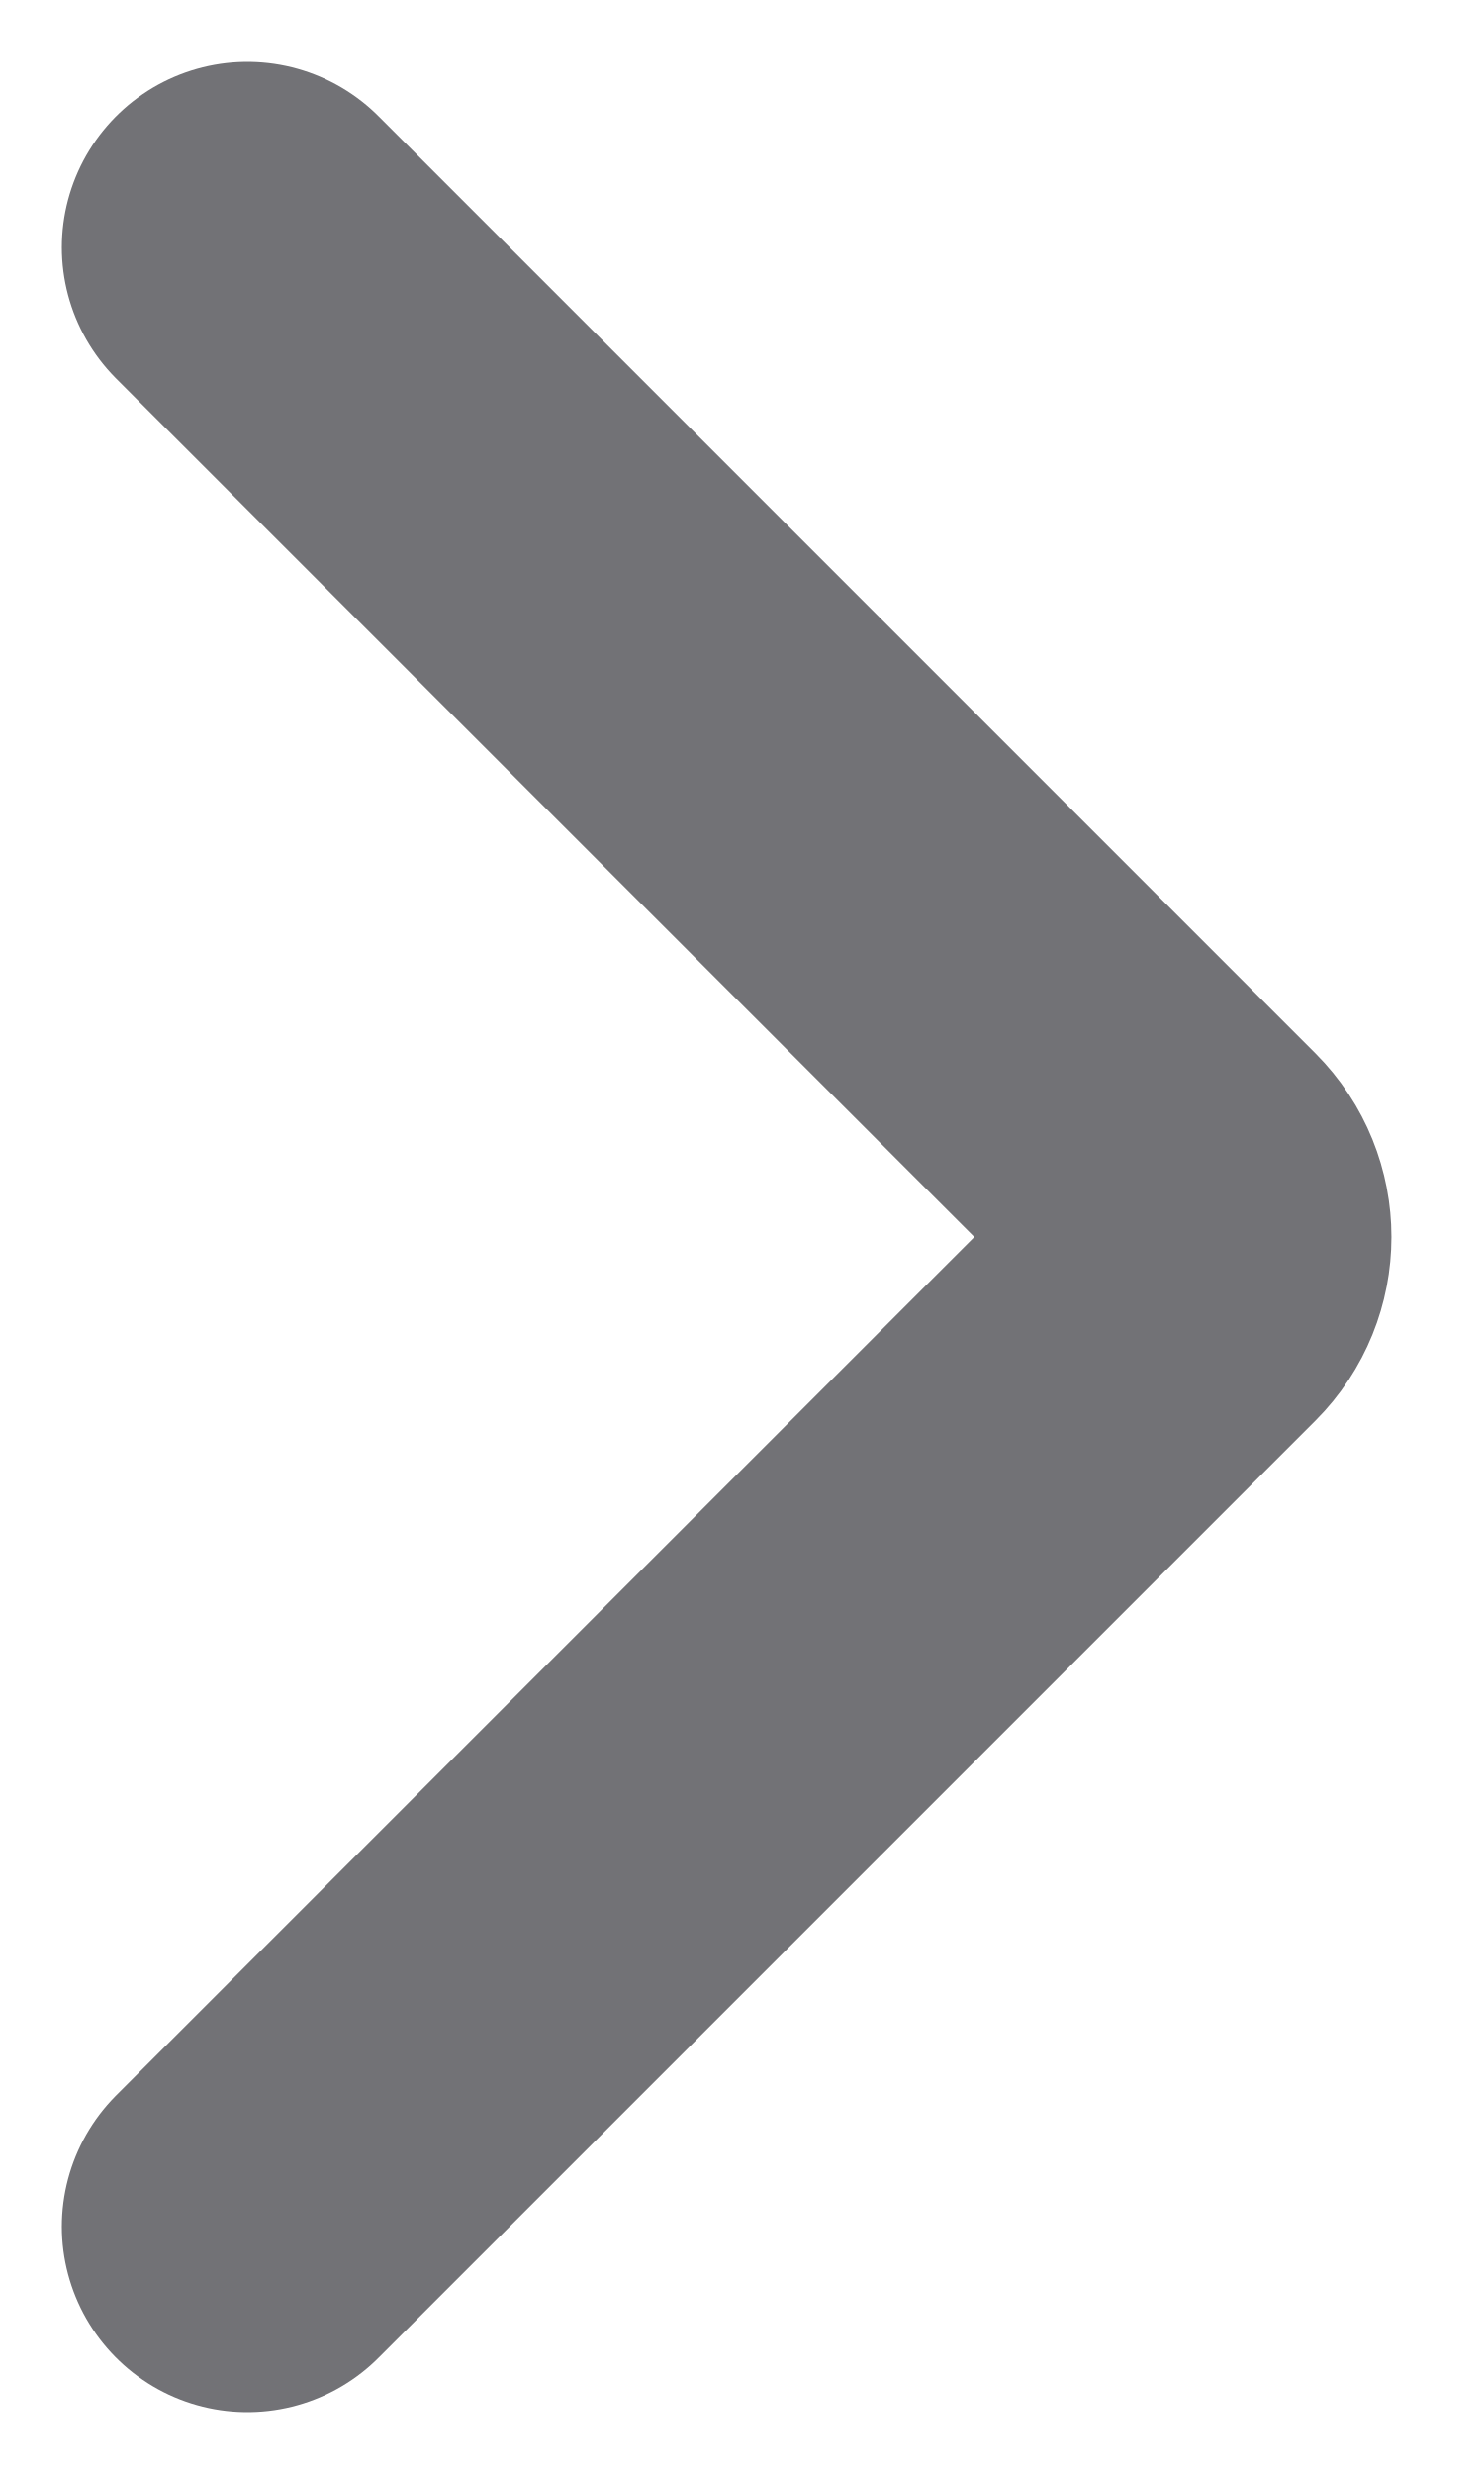
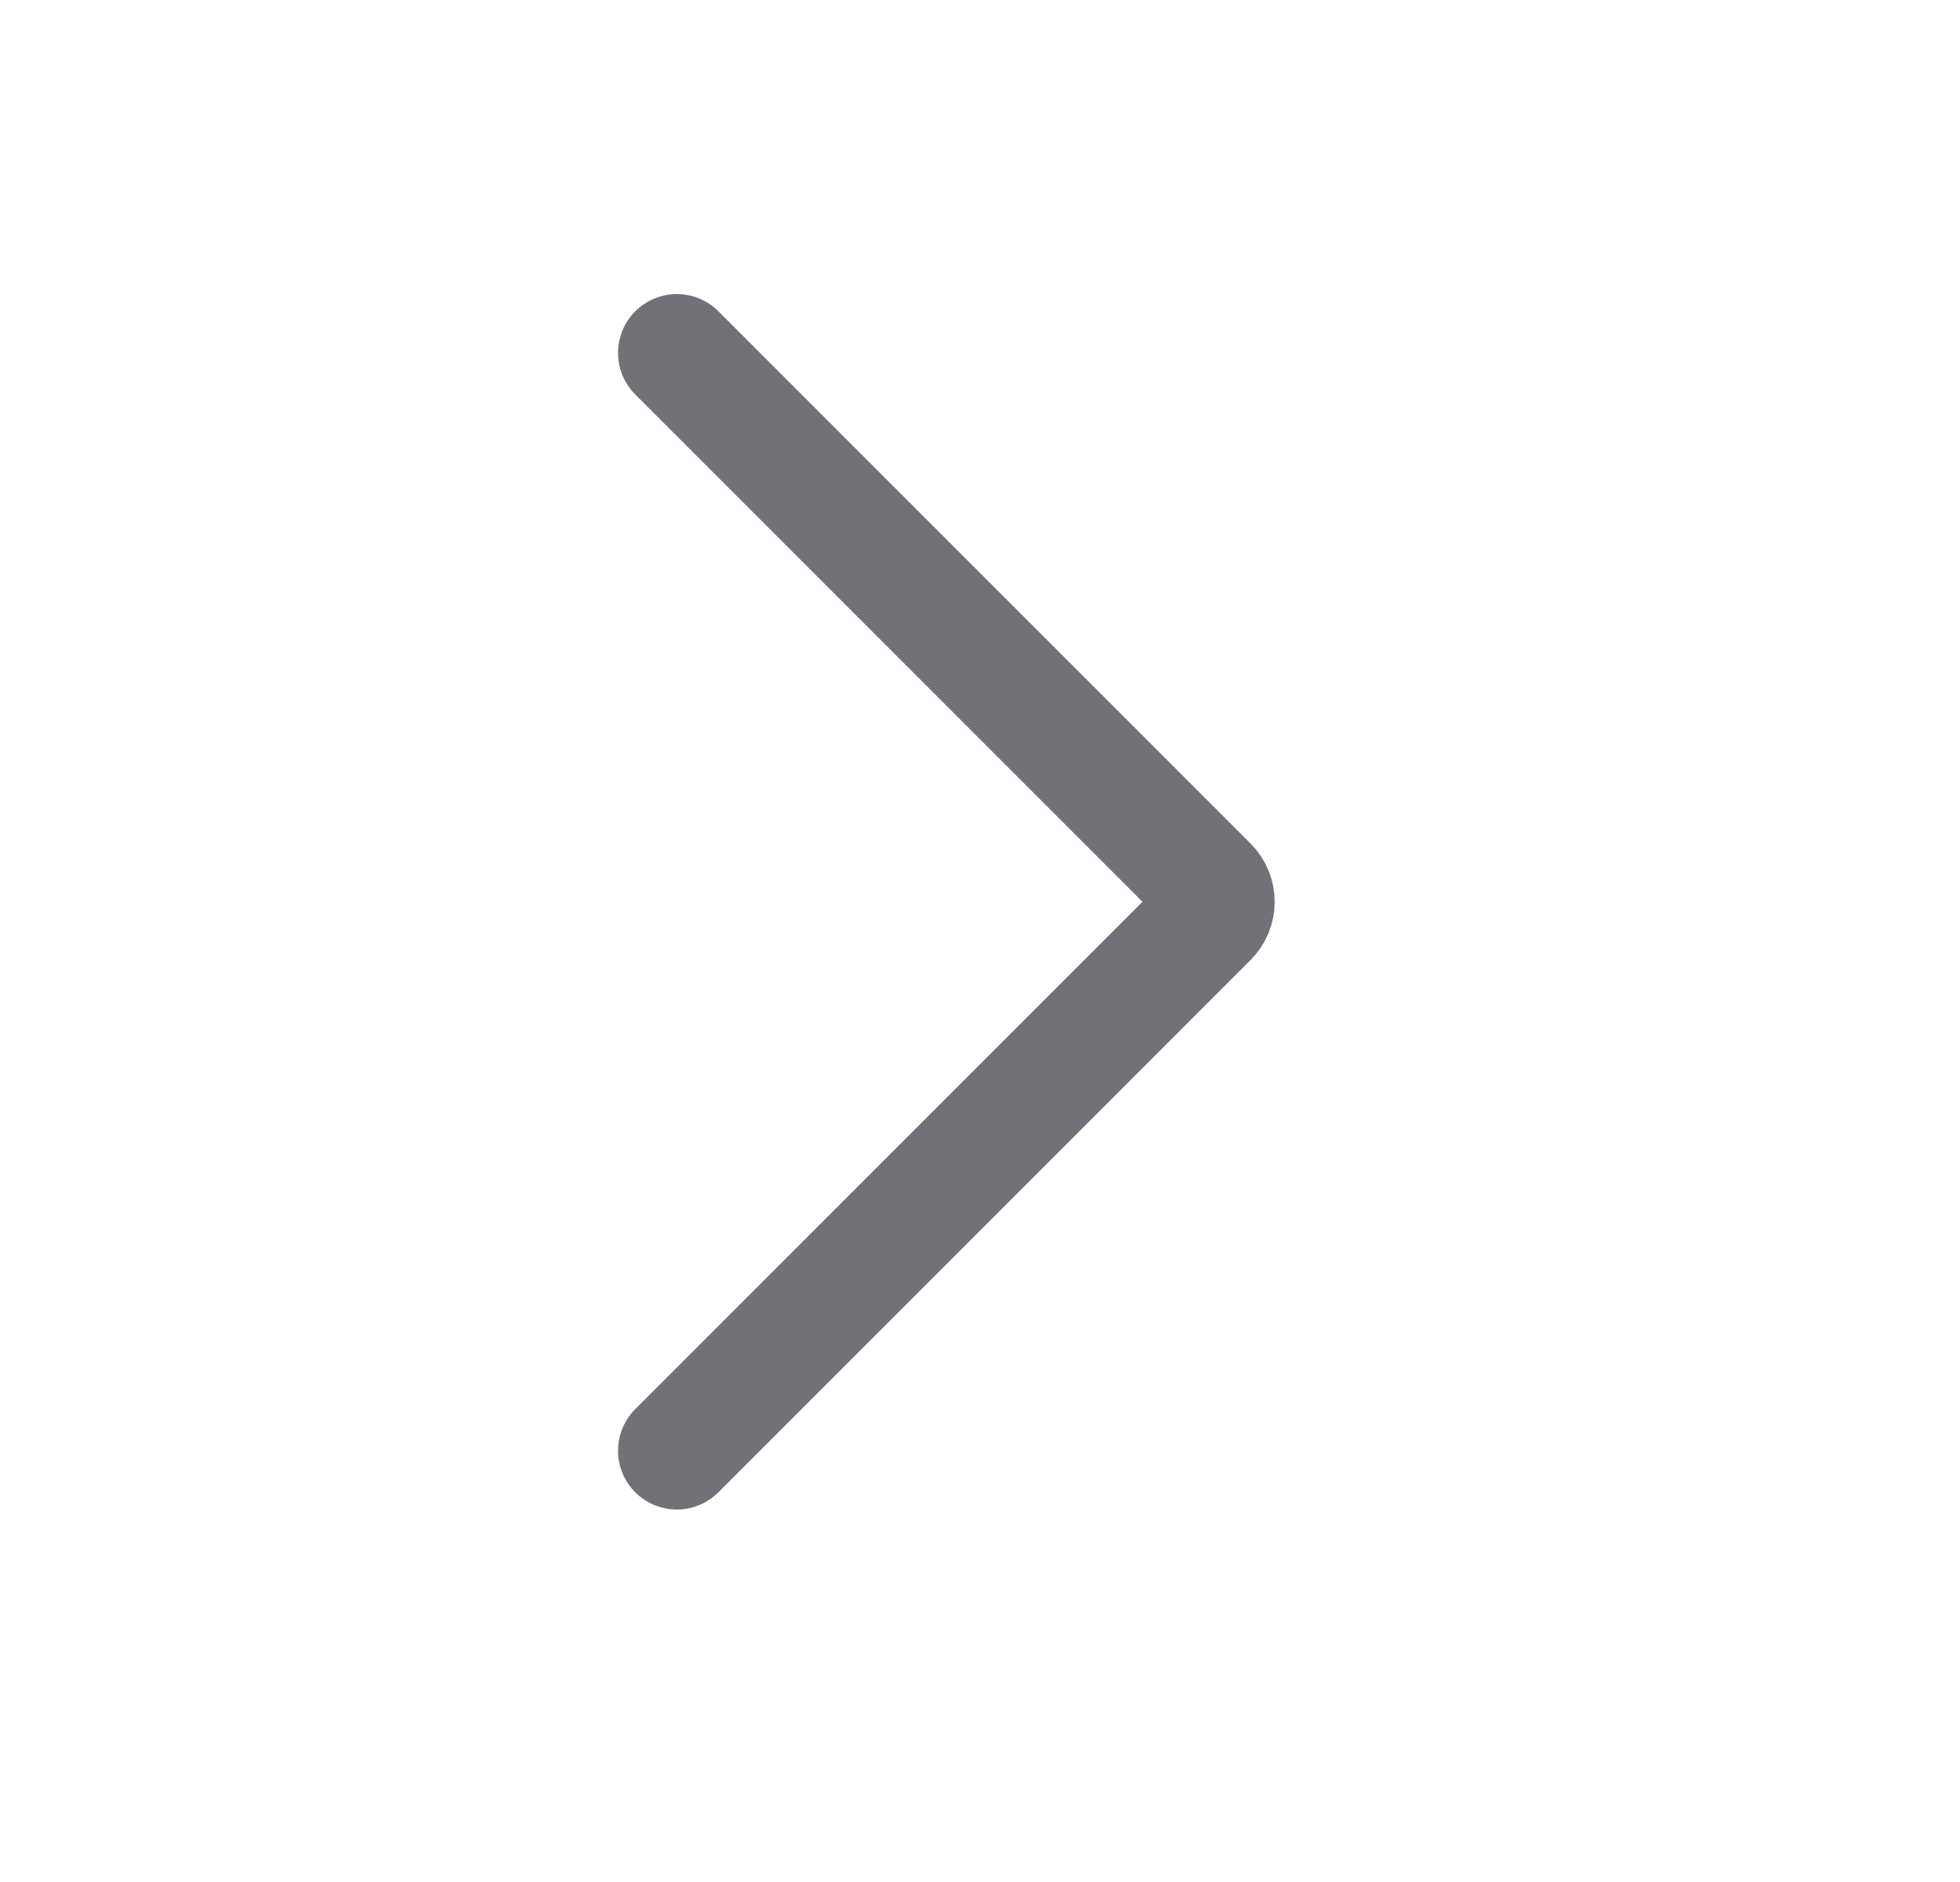
- <svg xmlns="http://www.w3.org/2000/svg" width="6" height="10" viewBox="0 0 6 10" fill="none">
-   <path d="M1 9L4.788 5.212C4.905 5.095 4.905 4.905 4.788 4.788L1 1" stroke="#727276" stroke-width="1.5" stroke-linecap="round" />
+ <svg xmlns="http://www.w3.org/2000/svg" width="25" height="24" viewBox="0 0 25 24" fill="none">
+   <path d="M8.633 18.5L15.421 11.712C15.538 11.595 15.538 11.405 15.421 11.288L8.633 4.5" stroke="#727276" stroke-width="1.5" stroke-linecap="round" />
</svg>
